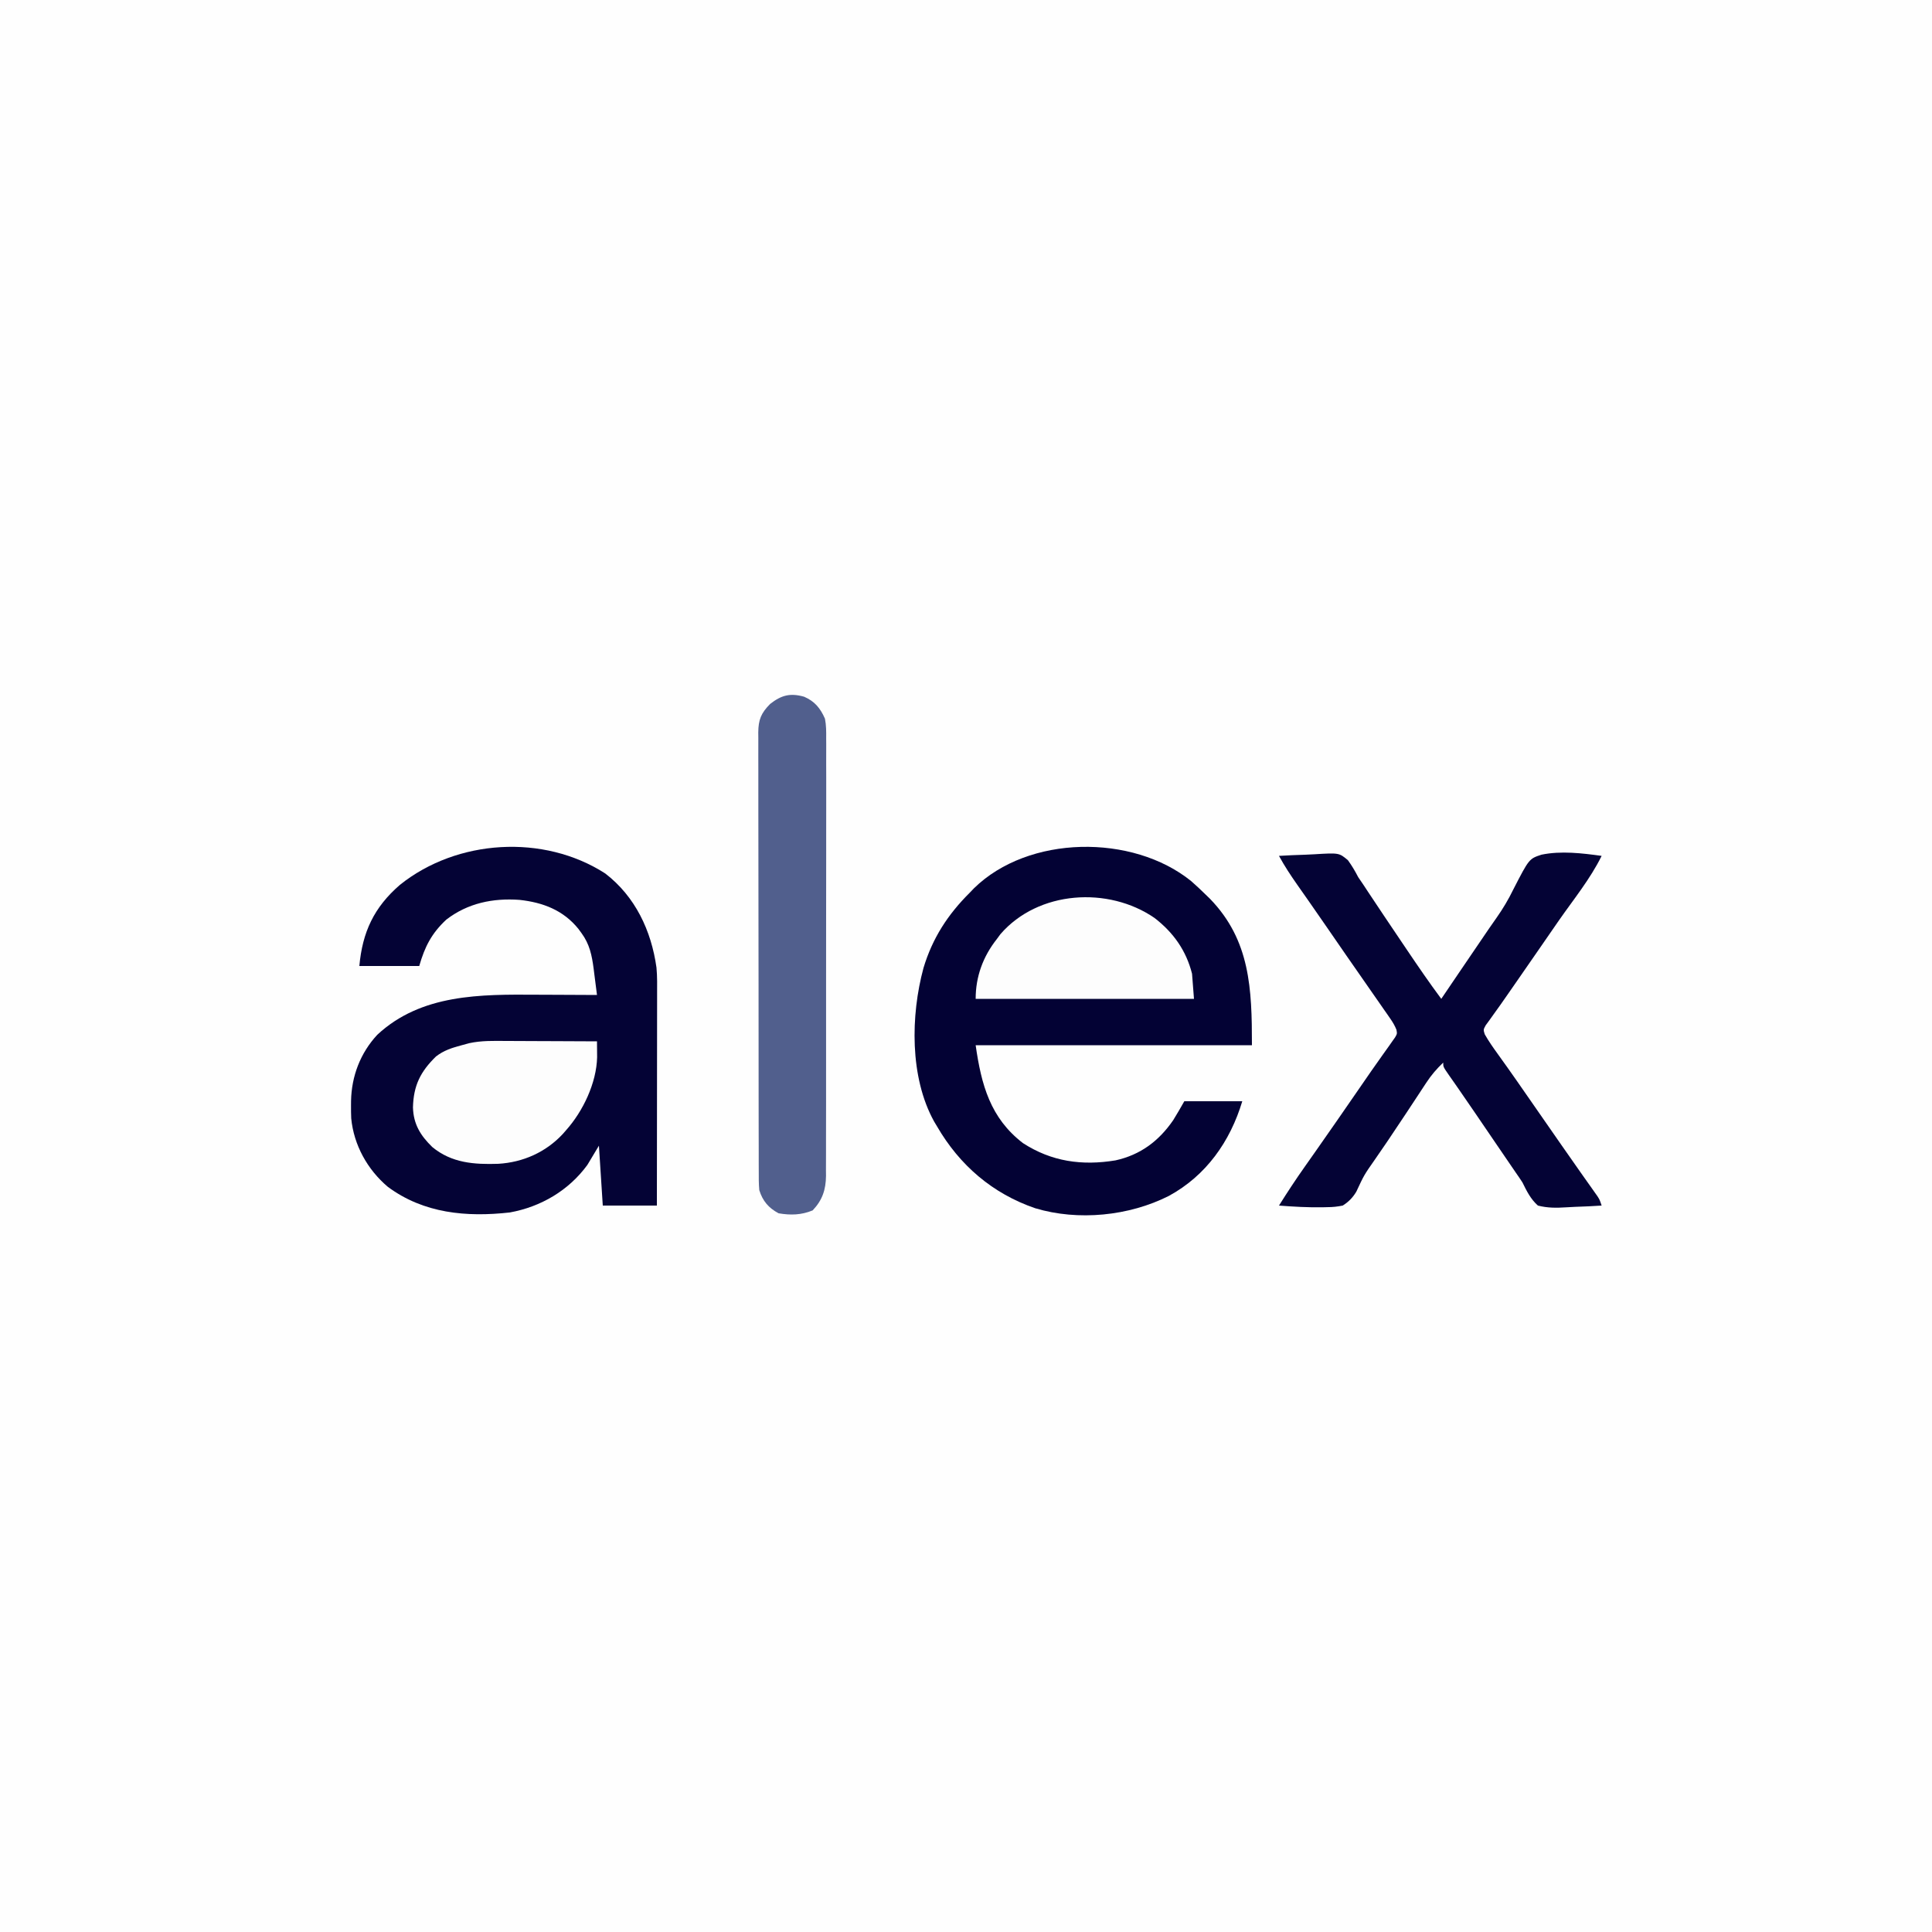
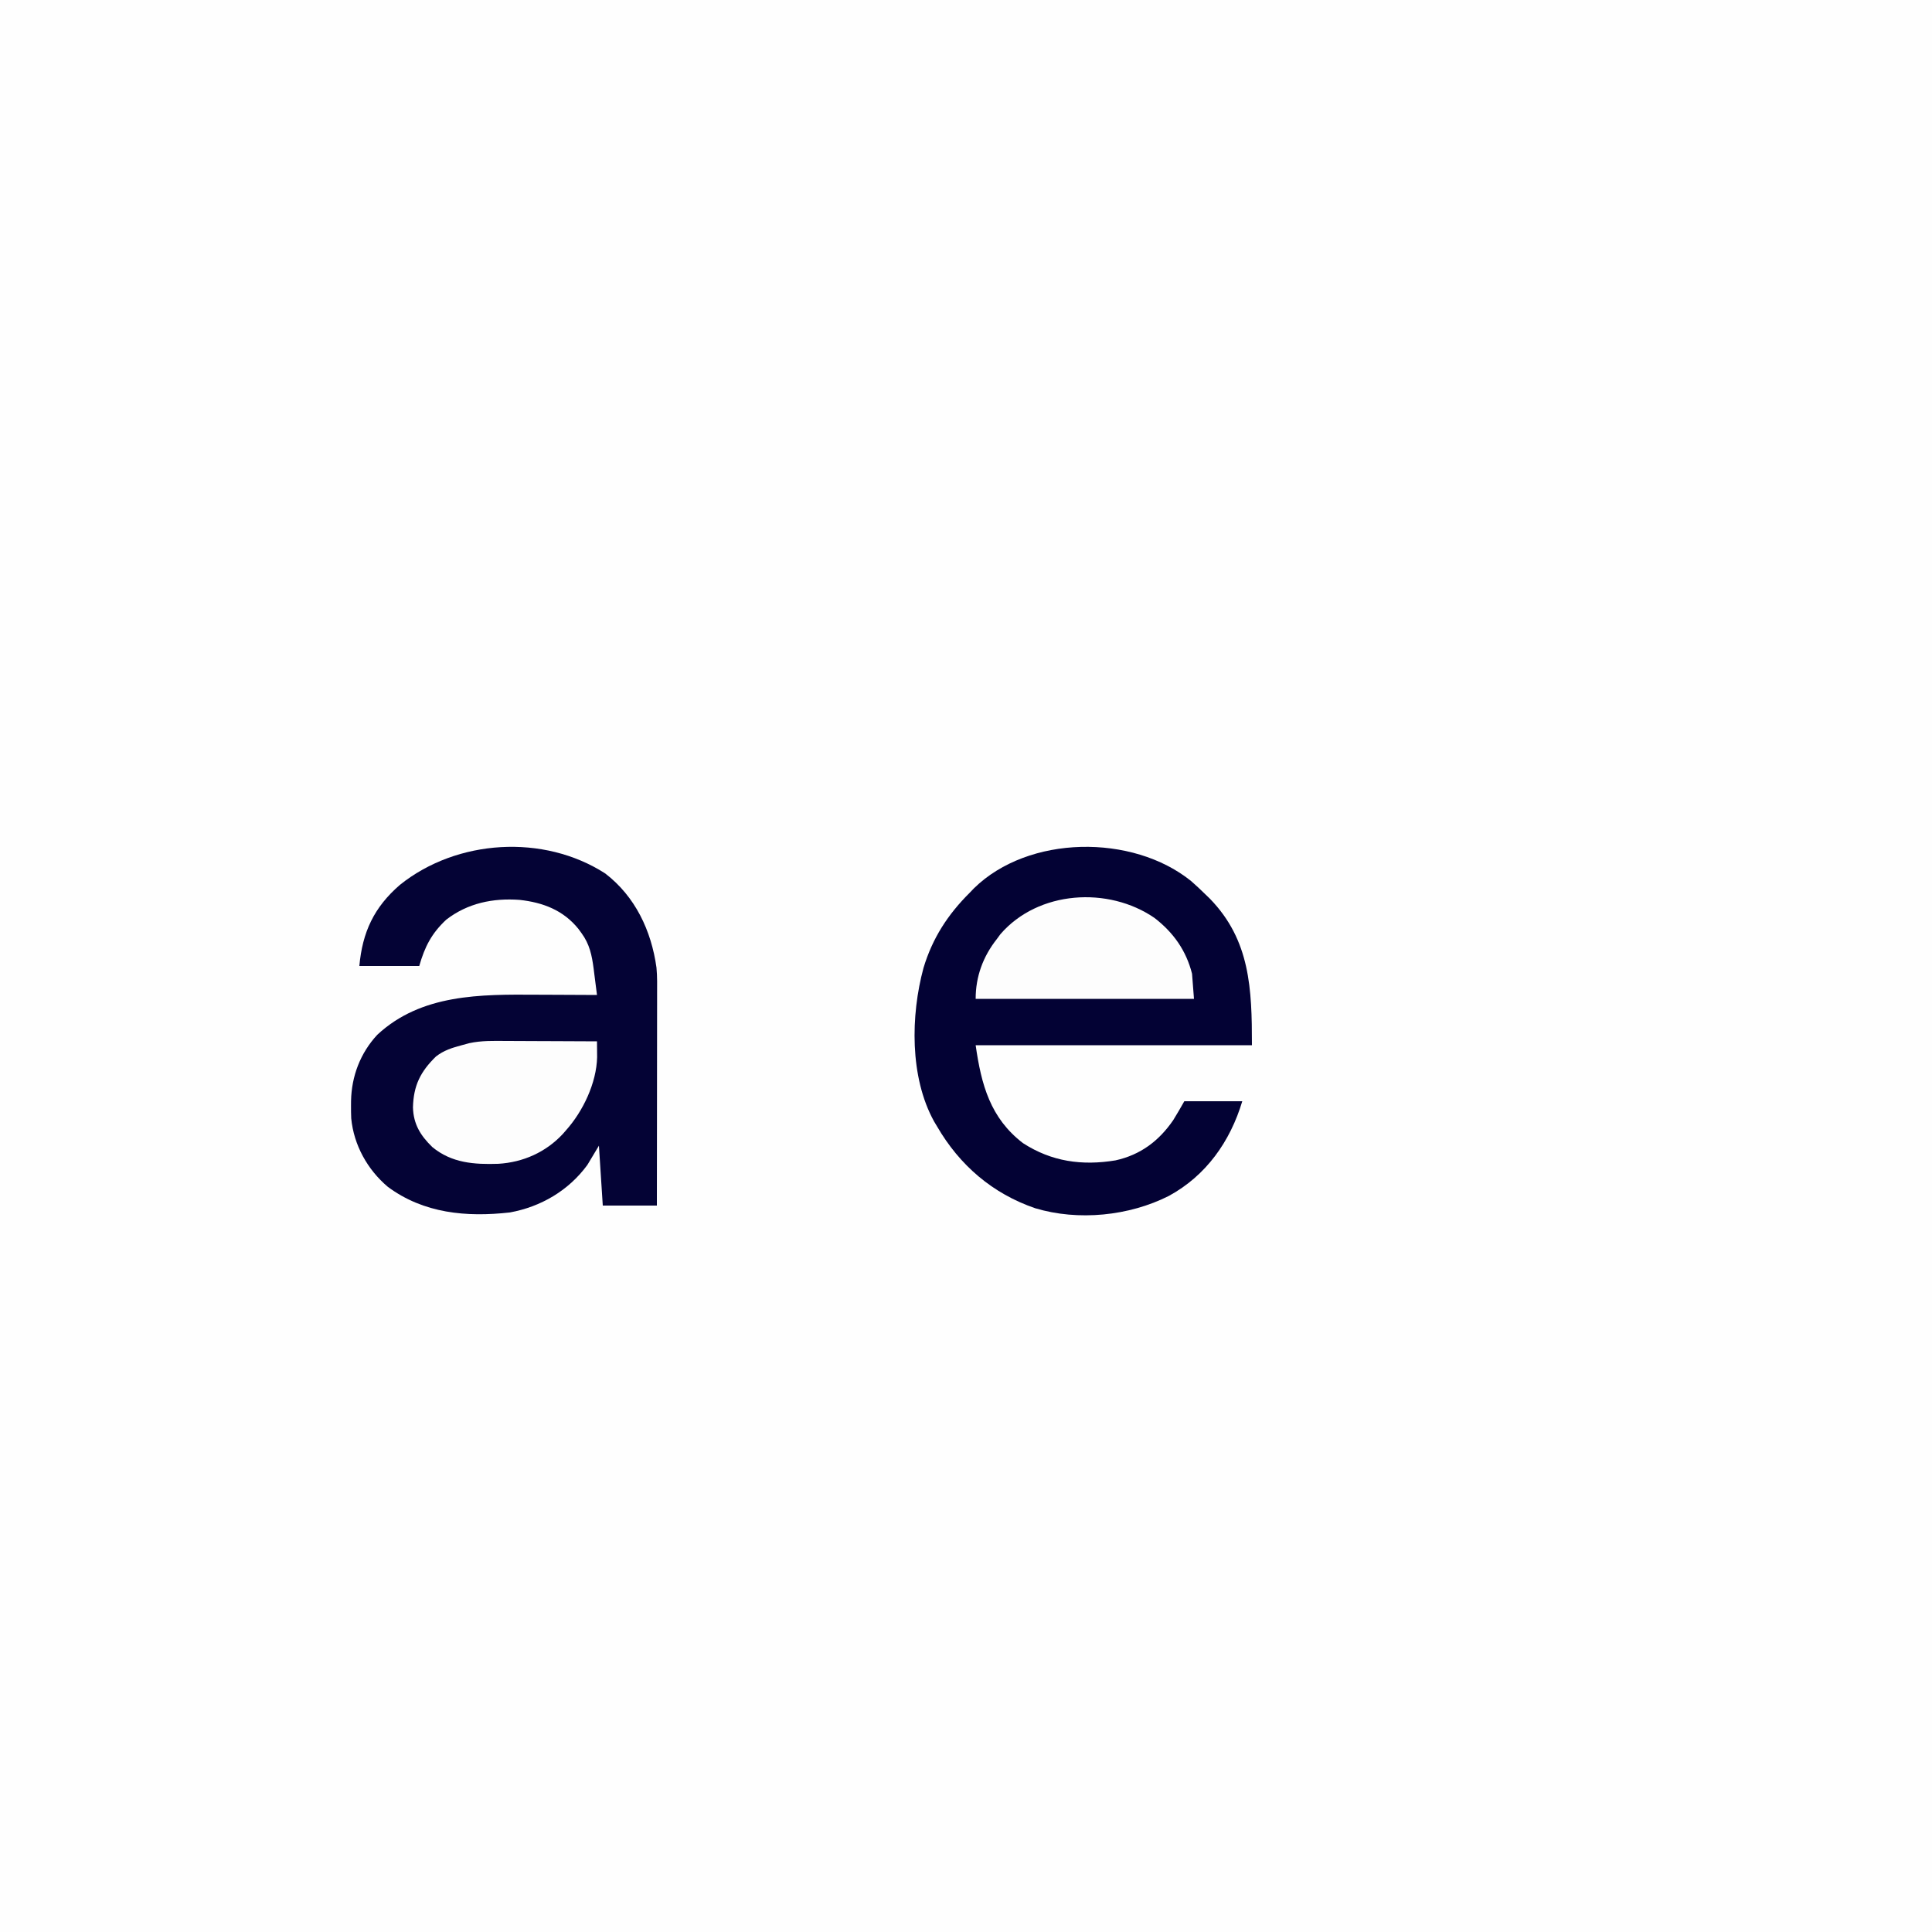
- <svg xmlns="http://www.w3.org/2000/svg" version="1.1" width="1000" height="1000">
-   <path d="M0 0 C330 0 660 0 1000 0 C1000 330 1000 660 1000 1000 C670 1000 340 1000 0 1000 C0 670 0 340 0 0 Z " fill="#FEFEFE" transform="translate(0,0)" />
-   <path d="M0 0 C15.548 11.943 23.855 29.597 26.523 48.709 C26.975 53.392 26.863 58.1 26.848 62.801 C26.848 63.982 26.848 65.163 26.848 66.38 C26.848 69.601 26.843 72.821 26.836 76.042 C26.829 79.414 26.829 82.787 26.828 86.159 C26.825 92.538 26.816 98.916 26.806 105.294 C26.795 112.559 26.79 119.824 26.785 127.088 C26.774 142.025 26.756 156.962 26.734 171.898 C17.494 171.898 8.254 171.898 -1.266 171.898 C-1.926 161.668 -2.586 151.438 -3.266 140.898 C-5.246 144.198 -7.226 147.498 -9.266 150.898 C-18.955 164.141 -33.358 172.558 -49.367 175.461 C-71.832 177.982 -93.939 175.974 -112.516 162.211 C-123.065 153.307 -130.141 140.59 -131.473 126.747 C-131.568 124.522 -131.595 122.312 -131.578 120.086 C-131.57 118.902 -131.57 118.902 -131.561 117.695 C-131.297 104.925 -126.772 92.983 -117.996 83.508 C-95.205 62.311 -64.495 62.57 -35.353 62.761 C-31.84 62.782 -28.326 62.791 -24.812 62.801 C-17.963 62.822 -11.115 62.856 -4.266 62.898 C-4.707 59.353 -5.164 55.809 -5.625 52.266 C-5.811 50.766 -5.811 50.766 -6.001 49.235 C-6.906 42.363 -8.094 36.584 -12.266 30.898 C-12.793 30.178 -13.32 29.457 -13.863 28.715 C-21.673 19.02 -32.206 14.992 -44.4 13.667 C-58.121 12.683 -71.164 15.34 -82.266 23.898 C-89.905 31.034 -93.424 37.953 -96.266 47.898 C-106.496 47.898 -116.726 47.898 -127.266 47.898 C-125.67 30.347 -119.717 17.558 -106.266 5.898 C-76.717 -17.769 -31.902 -20.53 0 0 Z " fill="#040335" transform="translate(313.2656,452.1016)" />
-   <path d="M0 0 C2.581 2.249 5.046 4.574 7.488 6.973 C8.251 7.711 9.015 8.45 9.801 9.211 C30.593 30.689 31.488 55.72 31.488 84.973 C-15.702 84.973 -62.892 84.973 -111.512 84.973 C-108.584 105.468 -103.923 122.693 -87.012 135.66 C-72.224 145.221 -56.498 147.436 -39.15 144.584 C-26.202 141.735 -16.673 134.549 -9.266 123.781 C-7.258 120.566 -5.392 117.264 -3.512 113.973 C6.388 113.973 16.288 113.973 26.488 113.973 C20.254 134.754 7.817 152.451 -11.512 162.973 C-32.117 173.406 -58.441 176.034 -80.656 169.363 C-102.813 161.784 -119.852 147.065 -131.512 126.973 C-132.016 126.131 -132.52 125.289 -133.039 124.422 C-145.711 101.505 -145.159 69.524 -138.512 44.973 C-133.862 29.502 -125.856 17.219 -114.512 5.973 C-113.817 5.244 -113.122 4.516 -112.406 3.766 C-84.206 -23.889 -30.347 -24.494 0 0 Z " fill="#030234" transform="translate(616.5117,456.0273)" />
-   <path d="M0 0 C4.553 -0.274 9.101 -0.472 13.66 -0.604 C15.206 -0.659 16.753 -0.734 18.297 -0.83 C31.084 -1.602 31.084 -1.602 35.67 2.232 C37.738 5.06 39.392 7.891 41 11 C41.847 12.285 42.711 13.559 43.598 14.816 C44.421 16.064 45.243 17.313 46.062 18.562 C51.731 27.126 57.462 35.648 63.211 44.158 C64.225 45.66 65.239 47.163 66.251 48.666 C72.019 57.226 77.845 65.712 84 74 C84.746 72.901 84.746 72.901 85.506 71.779 C87.424 68.95 89.343 66.121 91.262 63.293 C92.131 62.012 93 60.731 93.869 59.449 C98.25 52.989 102.634 46.53 107.039 40.086 C107.648 39.192 108.257 38.297 108.884 37.376 C110.09 35.621 111.31 33.875 112.544 32.14 C115.918 27.342 118.763 22.587 121.324 17.305 C129.461 1.495 129.461 1.495 135.87 -0.616 C146.028 -2.707 156.83 -1.396 167 0 C161.192 11.837 152.472 22.54 144.949 33.328 C141.781 37.873 138.631 42.43 135.5 47 C131.674 52.584 127.814 58.144 123.941 63.696 C121.86 66.682 119.787 69.672 117.715 72.664 C115.55 75.787 113.367 78.89 111.129 81.961 C110.013 83.527 110.013 83.527 108.875 85.125 C108.254 85.973 107.632 86.821 106.992 87.695 C105.755 89.958 105.755 89.958 106.5 92.344 C108.488 95.864 110.751 99.105 113.125 102.375 C114.217 103.9 115.308 105.426 116.398 106.953 C116.982 107.768 117.566 108.584 118.167 109.424 C121.398 113.965 124.572 118.546 127.75 123.125 C129.117 125.092 130.484 127.06 131.852 129.027 C132.536 130.013 133.221 130.999 133.927 132.015 C136.655 135.943 139.384 139.869 142.114 143.795 C143.445 145.71 144.776 147.625 146.107 149.541 C149.415 154.301 152.737 159.051 156.082 163.785 C156.731 164.705 157.38 165.625 158.048 166.573 C159.279 168.316 160.512 170.057 161.749 171.796 C162.294 172.569 162.84 173.343 163.402 174.141 C163.882 174.816 164.361 175.492 164.855 176.188 C166 178 166 178 167 181 C162.447 181.299 157.9 181.515 153.34 181.659 C151.793 181.719 150.247 181.801 148.703 181.905 C143.578 182.243 139.003 182.275 134 181 C130.196 177.547 128.251 173.566 126 169 C124.853 167.242 123.676 165.503 122.465 163.789 C121.891 162.948 121.317 162.107 120.726 161.241 C120.136 160.378 119.545 159.514 118.938 158.625 C117.629 156.708 116.32 154.792 115.012 152.875 C114.35 151.906 113.688 150.936 113.005 149.938 C111.029 147.043 109.055 144.147 107.082 141.25 C106.445 140.316 105.809 139.381 105.153 138.418 C103.894 136.571 102.636 134.723 101.378 132.875 C98.476 128.613 95.563 124.361 92.613 120.133 C92.095 119.388 91.578 118.644 91.044 117.876 C90.082 116.496 89.117 115.119 88.147 113.745 C85 109.222 85 109.222 85 107 C81.592 110.252 78.821 113.473 76.242 117.41 C75.544 118.469 74.845 119.528 74.125 120.618 C73.576 121.459 73.576 121.459 73.016 122.317 C71.041 125.339 69.046 128.348 67.055 131.359 C66.642 131.985 66.229 132.61 65.804 133.255 C62.875 137.691 59.92 142.11 56.945 146.516 C56.534 147.126 56.123 147.736 55.699 148.364 C53.661 151.382 51.606 154.385 49.516 157.366 C44.054 165.177 44.054 165.177 40.035 173.787 C38.226 176.848 35.99 179.125 33 181 C30.135 181.56 27.921 181.816 25.062 181.82 C24.326 181.84 23.589 181.86 22.829 181.88 C15.204 182.023 7.599 181.588 0 181 C4.312 174.124 8.747 167.374 13.438 160.75 C14.662 159.011 15.886 157.271 17.109 155.531 C17.743 154.631 18.377 153.732 19.029 152.805 C22.431 147.964 25.81 143.107 29.188 138.25 C29.865 137.275 30.543 136.301 31.241 135.297 C37.628 126.107 37.628 126.107 43.963 116.881 C46.471 113.206 49.017 109.562 51.598 105.938 C52.205 105.075 52.811 104.213 53.437 103.325 C54.623 101.64 55.819 99.962 57.026 98.292 C57.559 97.53 58.092 96.769 58.641 95.984 C59.12 95.311 59.6 94.638 60.095 93.944 C61.178 92.05 61.178 92.05 60.796 89.985 C59.94 87.85 58.935 86.15 57.621 84.262 C57.12 83.536 56.619 82.81 56.103 82.062 C55.553 81.278 55.004 80.495 54.438 79.688 C53.865 78.861 53.292 78.034 52.702 77.182 C50.807 74.451 48.904 71.725 47 69 C45.654 67.065 44.309 65.131 42.965 63.195 C40.237 59.27 37.506 55.347 34.773 51.426 C31.24 46.35 27.731 41.259 24.238 36.156 C21.484 32.139 18.704 28.142 15.91 24.152 C14.833 22.612 14.833 22.612 13.734 21.041 C12.319 19.018 10.901 16.997 9.48 14.979 C6.067 10.097 2.84 5.238 0 0 Z " fill="#040335" transform="translate(662,443)" />
-   <path d="M0 0 C5.514 2.38 8.404 5.948 10.805 11.387 C11.473 14.794 11.477 18.094 11.433 21.558 C11.44 22.556 11.447 23.553 11.454 24.581 C11.472 27.91 11.454 31.238 11.436 34.566 C11.441 36.959 11.448 39.351 11.457 41.743 C11.474 47.557 11.467 53.371 11.449 59.185 C11.435 63.913 11.431 68.64 11.435 73.367 C11.435 74.04 11.436 74.714 11.436 75.408 C11.437 76.777 11.438 78.146 11.439 79.515 C11.448 91.61 11.431 103.704 11.402 115.799 C11.373 127.524 11.366 139.249 11.381 150.975 C11.398 163.755 11.402 176.535 11.384 189.315 C11.383 190.679 11.381 192.043 11.379 193.407 C11.378 194.078 11.377 194.749 11.376 195.44 C11.371 200.159 11.374 204.878 11.38 209.598 C11.388 215.954 11.376 222.31 11.349 228.666 C11.342 230.998 11.342 233.33 11.349 235.661 C11.358 238.846 11.342 242.03 11.319 245.215 C11.332 246.596 11.332 246.596 11.344 248.005 C11.251 255.241 9.459 260.593 4.43 265.887 C-1.403 268.3 -6.996 268.446 -13.195 267.387 C-18.405 264.603 -21.454 261.007 -23.195 255.387 C-23.492 252.112 -23.474 248.849 -23.463 245.563 C-23.467 244.566 -23.472 243.57 -23.476 242.543 C-23.489 239.201 -23.487 235.858 -23.486 232.516 C-23.492 230.121 -23.499 227.726 -23.506 225.331 C-23.522 219.499 -23.528 213.667 -23.529 207.835 C-23.53 203.095 -23.534 198.354 -23.541 193.614 C-23.558 180.171 -23.568 166.729 -23.566 153.286 C-23.566 152.562 -23.566 151.837 -23.566 151.091 C-23.566 150.366 -23.566 149.64 -23.566 148.893 C-23.565 137.135 -23.584 125.377 -23.612 113.618 C-23.641 101.543 -23.655 89.467 -23.653 77.392 C-23.652 70.613 -23.658 63.835 -23.679 57.056 C-23.699 50.683 -23.699 44.309 -23.684 37.936 C-23.682 35.595 -23.687 33.255 -23.699 30.914 C-23.714 27.722 -23.705 24.53 -23.69 21.338 C-23.7 20.409 -23.71 19.481 -23.721 18.524 C-23.65 11.909 -22.284 8.498 -17.562 3.742 C-11.789 -0.777 -7.237 -2.022 0 0 Z " fill="#515F8D" transform="translate(416.1953,360.6133)" />
-   <path d="M0 0 C1.355 0.004 2.71 0.007 4.064 0.009 C7.6 0.016 11.136 0.036 14.673 0.058 C18.293 0.079 21.913 0.088 25.533 0.098 C32.615 0.119 39.696 0.153 46.777 0.195 C46.796 1.951 46.81 3.707 46.821 5.463 C46.833 6.93 46.833 6.93 46.846 8.426 C46.517 21.766 39.543 36.388 30.777 46.195 C30.232 46.822 29.687 47.448 29.125 48.094 C20.34 57.561 8.54 62.822 -4.301 63.578 C-16.825 63.992 -28.422 63.19 -38.473 54.898 C-44.597 48.938 -48.232 43.054 -48.473 34.383 C-48.202 23.141 -44.64 15.895 -36.559 8.023 C-32.54 4.879 -28.11 3.479 -23.223 2.195 C-21.969 1.853 -20.715 1.511 -19.424 1.158 C-12.99 -0.254 -6.557 -0.053 0 0 Z " fill="#FDFDFD" transform="translate(262.2227,538.8047)" />
-   <path d="M0 0 C9.779 7.547 16.383 16.847 19.43 28.875 C19.925 35.31 19.925 35.31 20.43 41.875 C-16.86 41.875 -54.15 41.875 -92.57 41.875 C-92.57 30.318 -88.751 19.947 -81.57 10.875 C-80.975 10.063 -80.379 9.251 -79.766 8.414 C-60.15 -14.273 -23.835 -16.409 0 0 Z " fill="#FDFDFD" transform="translate(597.5703,475.125)" />
+ <svg xmlns="http://www.w3.org/2000/svg" version="1.2" viewBox="0 0 1024 1024" baseProfile="tiny-ps">
+   <rect width="1024" height="1024" fill="#FEFEFE" />
+   <g transform="scale(1.024)">
+     <path d="M0 0 C15.548 11.943 23.855 29.597 26.523 48.709 C26.975 53.392 26.863 58.1 26.848 62.801 C26.848 63.982 26.848 65.163 26.848 66.38 C26.848 69.601 26.843 72.821 26.836 76.042 C26.829 79.414 26.829 82.787 26.828 86.159 C26.825 92.538 26.816 98.916 26.806 105.294 C26.795 112.559 26.79 119.824 26.785 127.088 C26.774 142.025 26.756 156.962 26.734 171.898 C17.494 171.898 8.254 171.898 -1.266 171.898 C-1.926 161.668 -2.586 151.438 -3.266 140.898 C-5.246 144.198 -7.226 147.498 -9.266 150.898 C-18.955 164.141 -33.358 172.558 -49.367 175.461 C-71.832 177.982 -93.939 175.974 -112.516 162.211 C-123.065 153.307 -130.141 140.59 -131.473 126.747 C-131.568 124.522 -131.595 122.312 -131.578 120.086 C-131.57 118.902 -131.57 118.902 -131.561 117.695 C-131.297 104.925 -126.772 92.983 -117.996 83.508 C-95.205 62.311 -64.495 62.57 -35.353 62.761 C-31.84 62.782 -28.326 62.791 -24.812 62.801 C-17.963 62.822 -11.115 62.856 -4.266 62.898 C-4.707 59.353 -5.164 55.809 -5.625 52.266 C-5.811 50.766 -5.811 50.766 -6.001 49.235 C-6.906 42.363 -8.094 36.584 -12.266 30.898 C-12.793 30.178 -13.32 29.457 -13.863 28.715 C-21.673 19.02 -32.206 14.992 -44.4 13.667 C-58.121 12.683 -71.164 15.34 -82.266 23.898 C-89.905 31.034 -93.424 37.953 -96.266 47.898 C-106.496 47.898 -116.726 47.898 -127.266 47.898 C-125.67 30.347 -119.717 17.558 -106.266 5.898 C-76.717 -17.769 -31.902 -20.53 0 0 Z " fill="#040335" transform="translate(313.2656,452.1016)" />
+     <path d="M0 0 C2.581 2.249 5.046 4.574 7.488 6.973 C8.251 7.711 9.015 8.45 9.801 9.211 C30.593 30.689 31.488 55.72 31.488 84.973 C-15.702 84.973 -62.892 84.973 -111.512 84.973 C-108.584 105.468 -103.923 122.693 -87.012 135.66 C-72.224 145.221 -56.498 147.436 -39.15 144.584 C-26.202 141.735 -16.673 134.549 -9.266 123.781 C-7.258 120.566 -5.392 117.264 -3.512 113.973 C6.388 113.973 16.288 113.973 26.488 113.973 C20.254 134.754 7.817 152.451 -11.512 162.973 C-32.117 173.406 -58.441 176.034 -80.656 169.363 C-102.813 161.784 -119.852 147.065 -131.512 126.973 C-132.016 126.131 -132.52 125.289 -133.039 124.422 C-145.711 101.505 -145.159 69.524 -138.512 44.973 C-133.862 29.502 -125.856 17.219 -114.512 5.973 C-113.817 5.244 -113.122 4.516 -112.406 3.766 C-84.206 -23.889 -30.347 -24.494 0 0 Z " fill="#030234" transform="translate(616.5117,456.0273)" />
+     <path d="M0 0 C1.355 0.004 2.71 0.007 4.064 0.009 C7.6 0.016 11.136 0.036 14.673 0.058 C18.293 0.079 21.913 0.088 25.533 0.098 C32.615 0.119 39.696 0.153 46.777 0.195 C46.796 1.951 46.81 3.707 46.821 5.463 C46.833 6.93 46.833 6.93 46.846 8.426 C46.517 21.766 39.543 36.388 30.777 46.195 C30.232 46.822 29.687 47.448 29.125 48.094 C20.34 57.561 8.54 62.822 -4.301 63.578 C-16.825 63.992 -28.422 63.19 -38.473 54.898 C-44.597 48.938 -48.232 43.054 -48.473 34.383 C-48.202 23.141 -44.64 15.895 -36.559 8.023 C-32.54 4.879 -28.11 3.479 -23.223 2.195 C-21.969 1.853 -20.715 1.511 -19.424 1.158 C-12.99 -0.254 -6.557 -0.053 0 0 Z " fill="#FDFDFD" transform="translate(262.2227,538.8047)" />
+     <path d="M0 0 C9.779 7.547 16.383 16.847 19.43 28.875 C19.925 35.31 19.925 35.31 20.43 41.875 C-16.86 41.875 -54.15 41.875 -92.57 41.875 C-92.57 30.318 -88.751 19.947 -81.57 10.875 C-80.975 10.063 -80.379 9.251 -79.766 8.414 C-60.15 -14.273 -23.835 -16.409 0 0 Z " fill="#FDFDFD" transform="translate(597.5703,475.125)" />
+   </g>
</svg>
